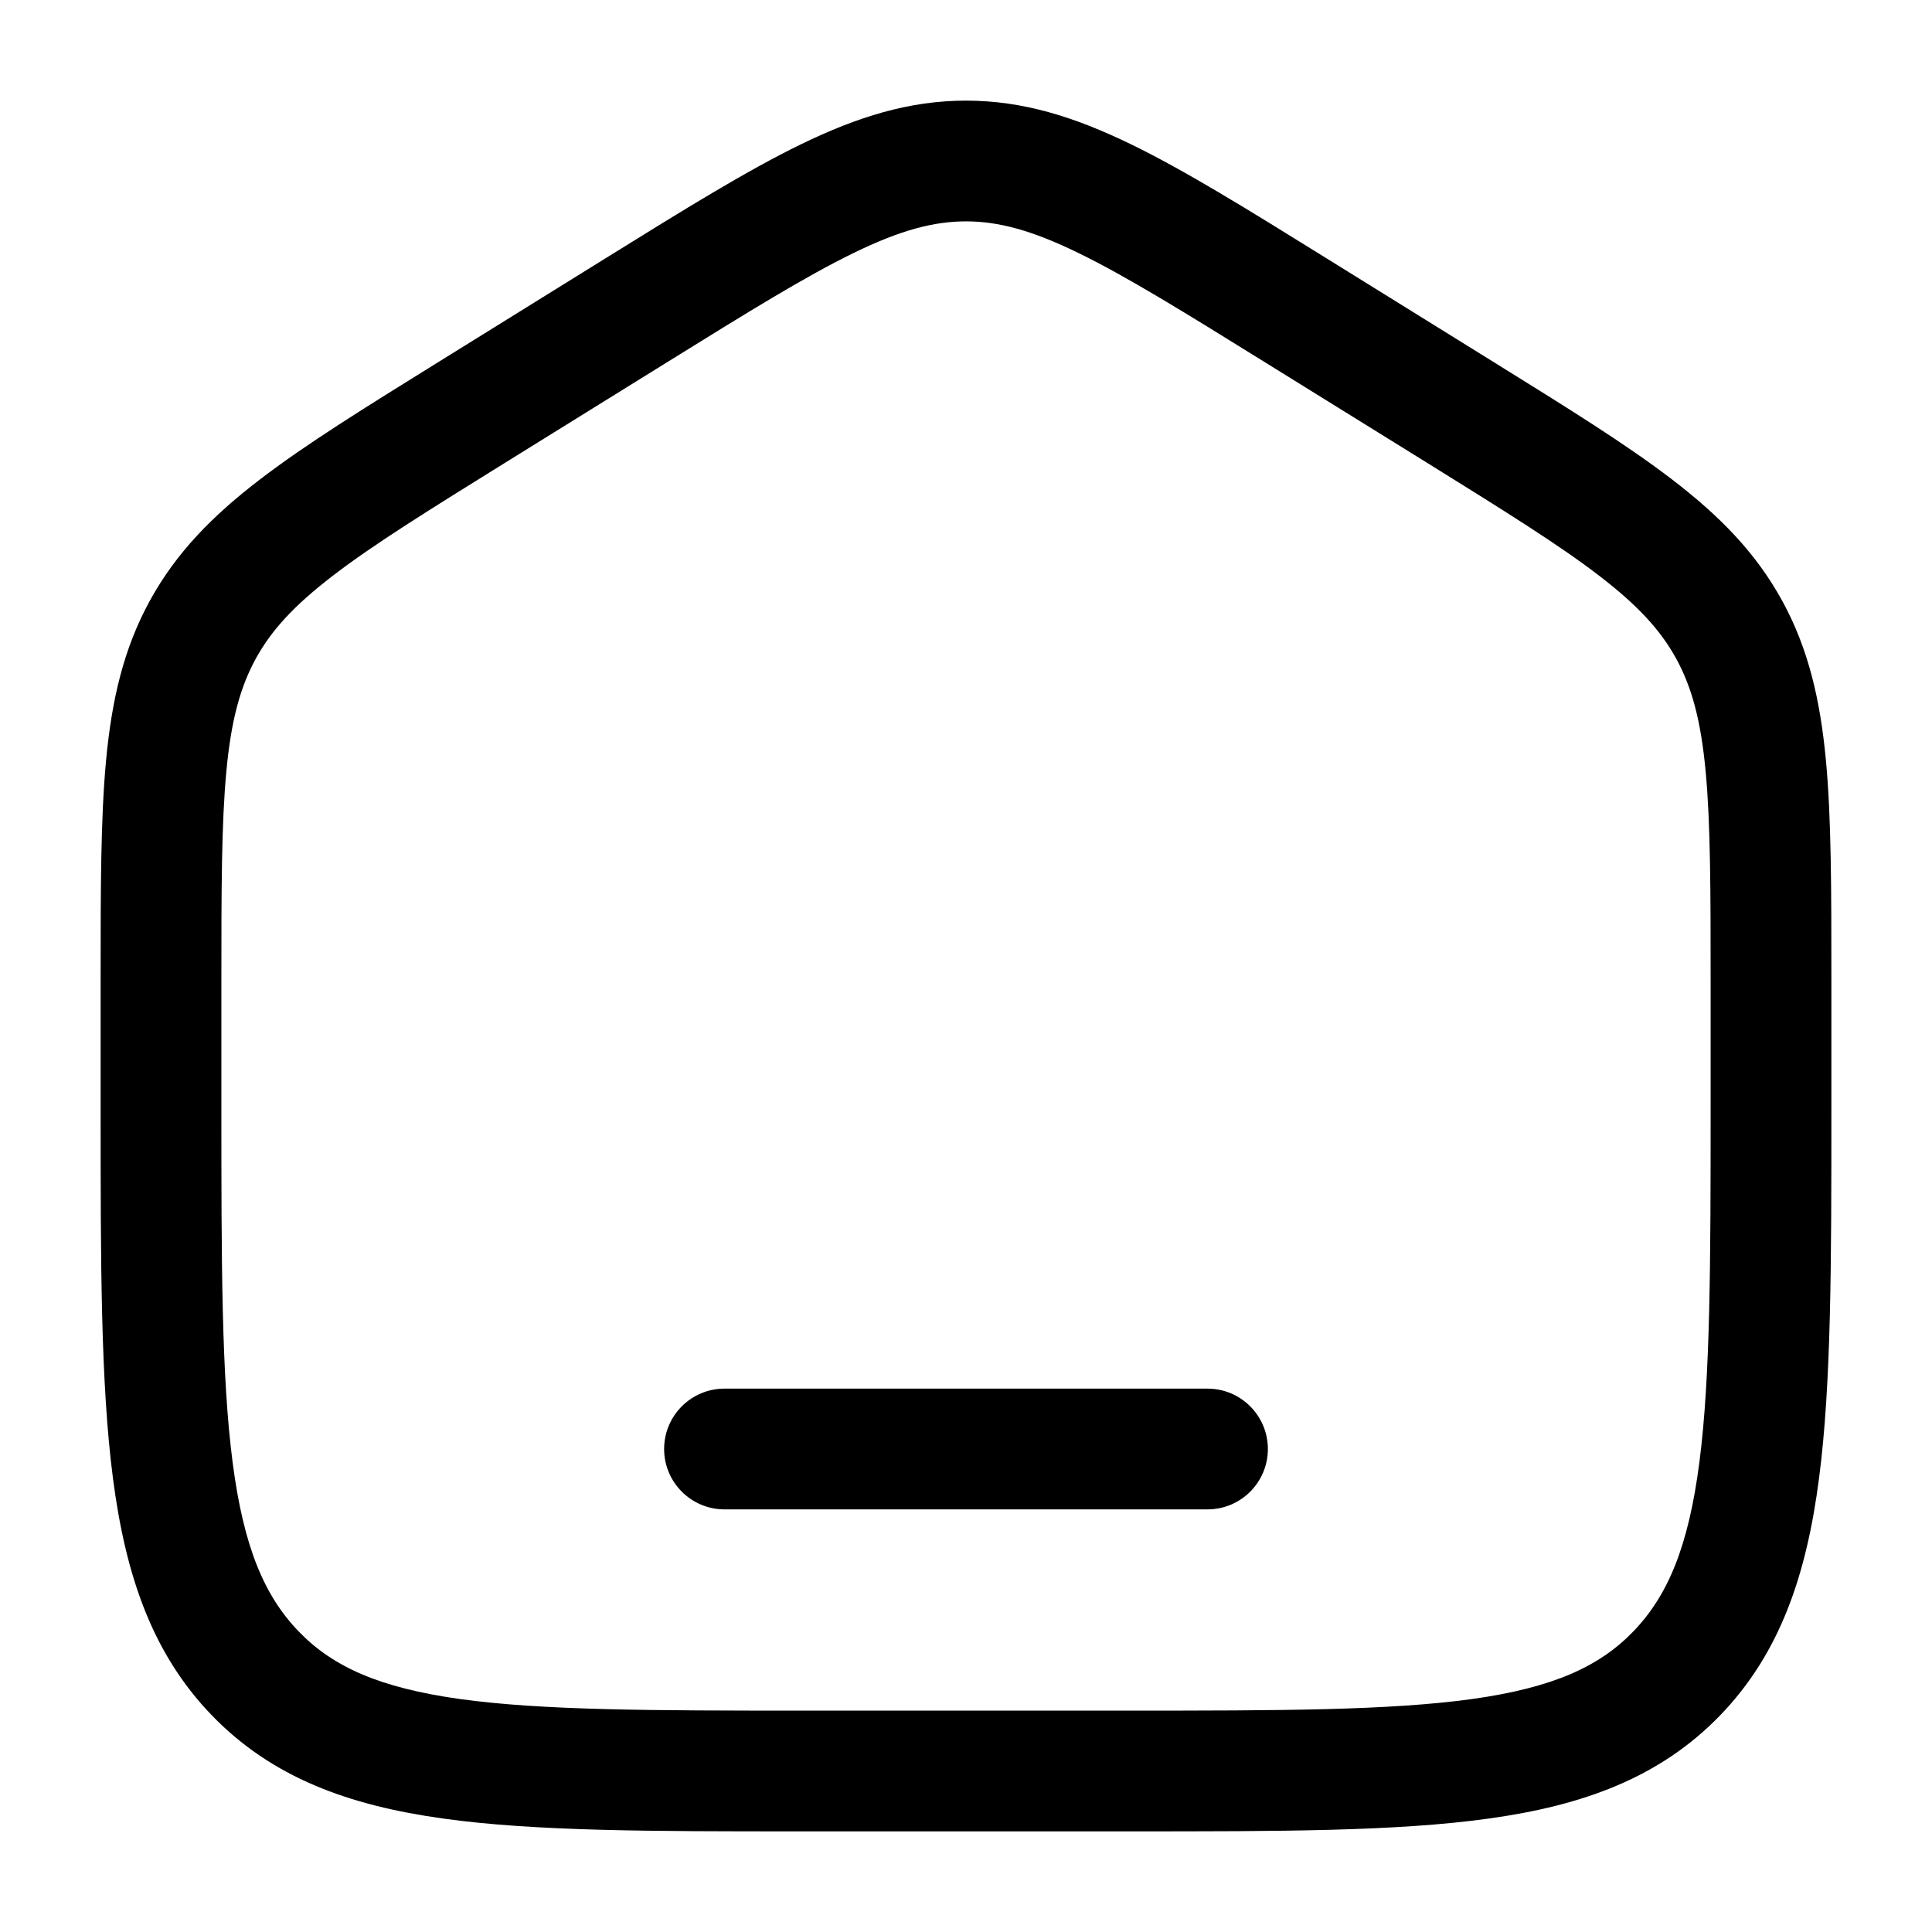
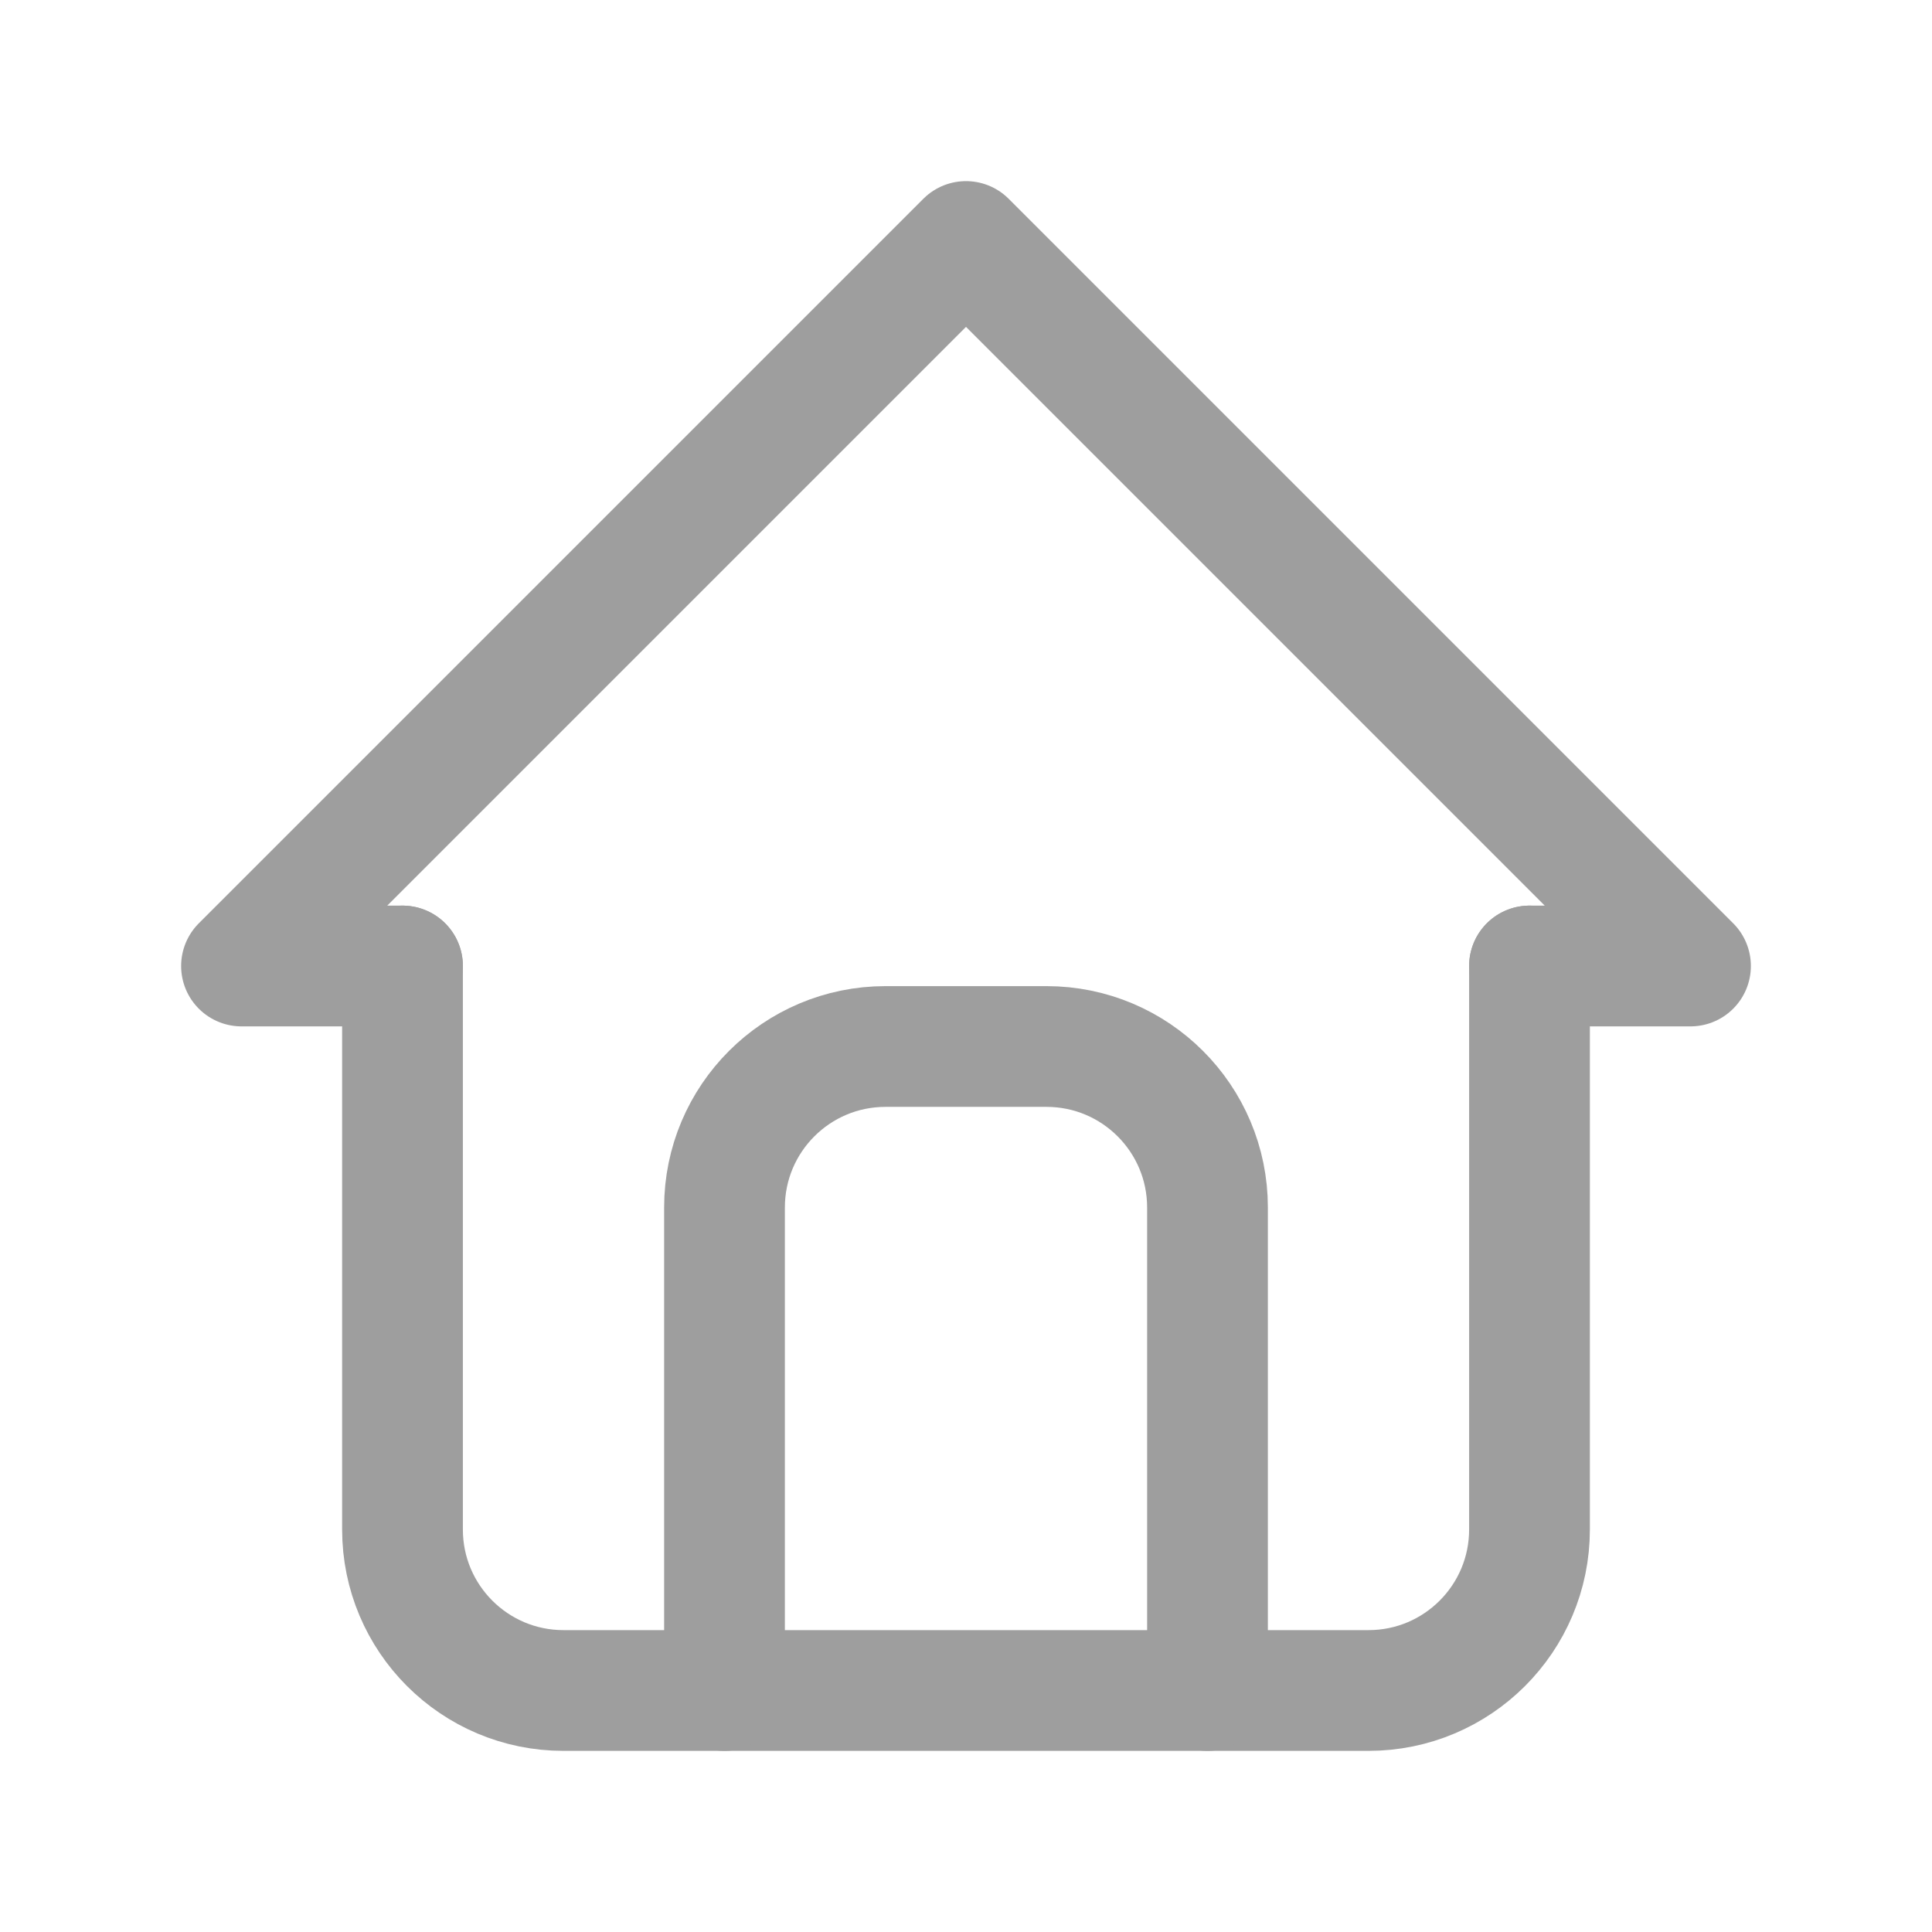
- <svg xmlns="http://www.w3.org/2000/svg" width="24" height="24" viewBox="0 0 24 24" fill="none">
-   <path d="M9 17.25C8.586 17.25 8.25 17.586 8.25 18C8.25 18.414 8.586 18.75 9 18.75H15C15.414 18.75 15.75 18.414 15.75 18C15.75 17.586 15.414 17.25 15 17.25H9Z" fill="#000000" />
-   <path fill-rule="evenodd" clip-rule="evenodd" d="M12 1.25C11.292 1.25 10.649 1.453 9.951 1.792C9.276 2.12 8.496 2.604 7.523 3.208L5.456 4.491C4.535 5.063 3.797 5.52 3.229 5.956C2.64 6.407 2.188 6.866 1.861 7.463C1.535 8.058 1.389 8.692 1.318 9.441C1.25 10.166 1.25 11.054 1.25 12.167V13.78C1.25 15.684 1.25 17.187 1.403 18.362C1.559 19.567 1.889 20.54 2.632 21.309C3.38 22.082 4.33 22.428 5.508 22.591C6.648 22.75 8.106 22.75 9.942 22.75H14.058C15.894 22.75 17.352 22.75 18.492 22.591C19.669 22.428 20.62 22.082 21.368 21.309C22.111 20.54 22.441 19.567 22.597 18.362C22.75 17.187 22.75 15.684 22.75 13.78V12.167C22.75 11.054 22.75 10.166 22.682 9.441C22.611 8.692 22.465 8.058 22.139 7.463C21.812 6.866 21.36 6.407 20.771 5.956C20.203 5.52 19.465 5.063 18.544 4.491L16.477 3.208C15.504 2.604 14.724 2.12 14.049 1.792C13.351 1.453 12.708 1.25 12 1.25ZM8.28 4.504C9.295 3.874 10.009 3.432 10.607 3.141C11.188 2.858 11.6 2.75 12 2.75C12.4 2.75 12.812 2.858 13.393 3.141C13.991 3.432 14.705 3.874 15.72 4.504L17.721 5.745C18.681 6.342 19.356 6.761 19.859 7.147C20.349 7.522 20.63 7.831 20.823 8.183C21.016 8.536 21.129 8.949 21.188 9.581C21.249 10.229 21.25 11.046 21.25 12.204V13.725C21.25 15.696 21.248 17.101 21.11 18.168C20.974 19.216 20.717 19.824 20.289 20.267C19.865 20.706 19.287 20.966 18.286 21.106C17.26 21.248 15.908 21.25 14 21.25H10C8.092 21.25 6.74 21.248 5.714 21.106C4.713 20.966 4.135 20.706 3.711 20.267C3.283 19.824 3.026 19.216 2.89 18.168C2.751 17.101 2.75 15.696 2.75 13.725V12.204C2.75 11.046 2.751 10.229 2.812 9.581C2.871 8.949 2.984 8.536 3.177 8.183C3.37 7.831 3.651 7.522 4.141 7.147C4.644 6.761 5.319 6.342 6.28 5.745L8.28 4.504Z" fill="#000000" />
+ <svg xmlns="http://www.w3.org/2000/svg" class="icon icon-tabler icon-tabler-home" width="44" height="44" viewBox="0 0 24 24" stroke-width="1.5" stroke="#9e9e9e" fill="none" stroke-linecap="round" stroke-linejoin="round">
+   <path stroke="none" d="M0 0h24v24H0z" fill="none" />
+   <path d="M5 12l-2 0l9 -9l9 9l-2 0" />
+   <path d="M5 12v7a2 2 0 0 0 2 2h10a2 2 0 0 0 2 -2v-7" />
+   <path d="M9 21v-6a2 2 0 0 1 2 -2h2a2 2 0 0 1 2 2v6" />
</svg>
